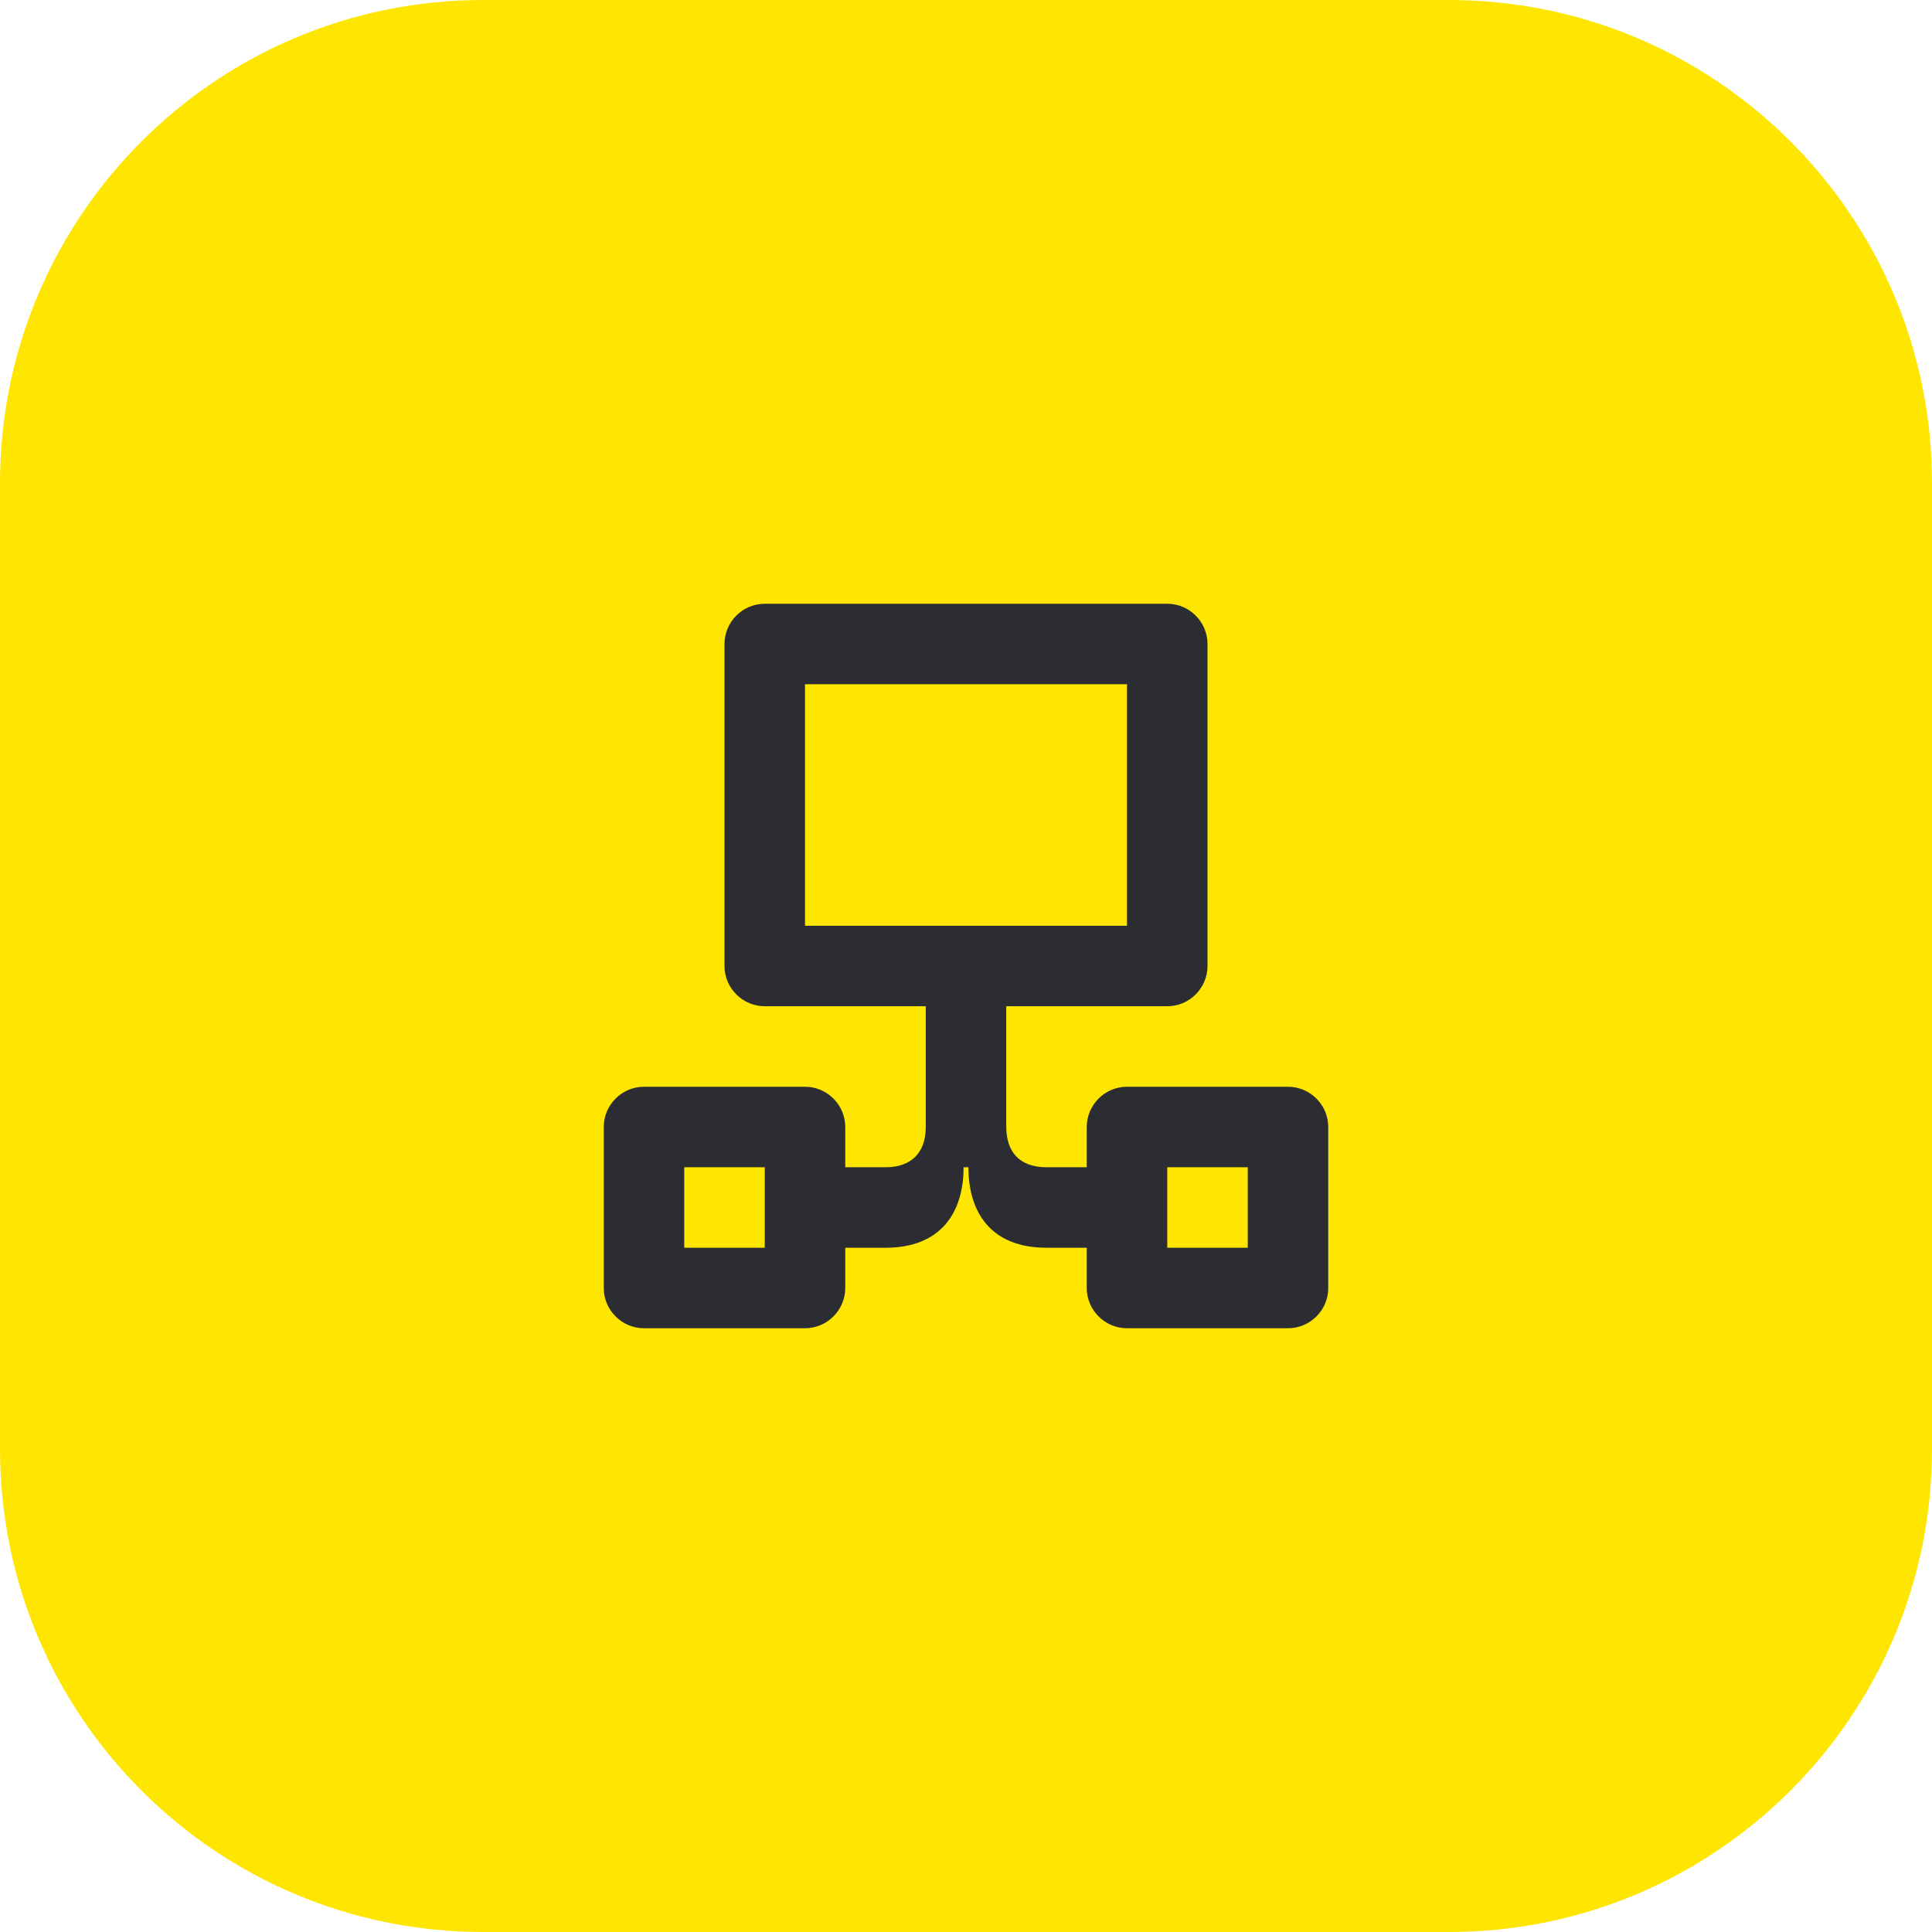
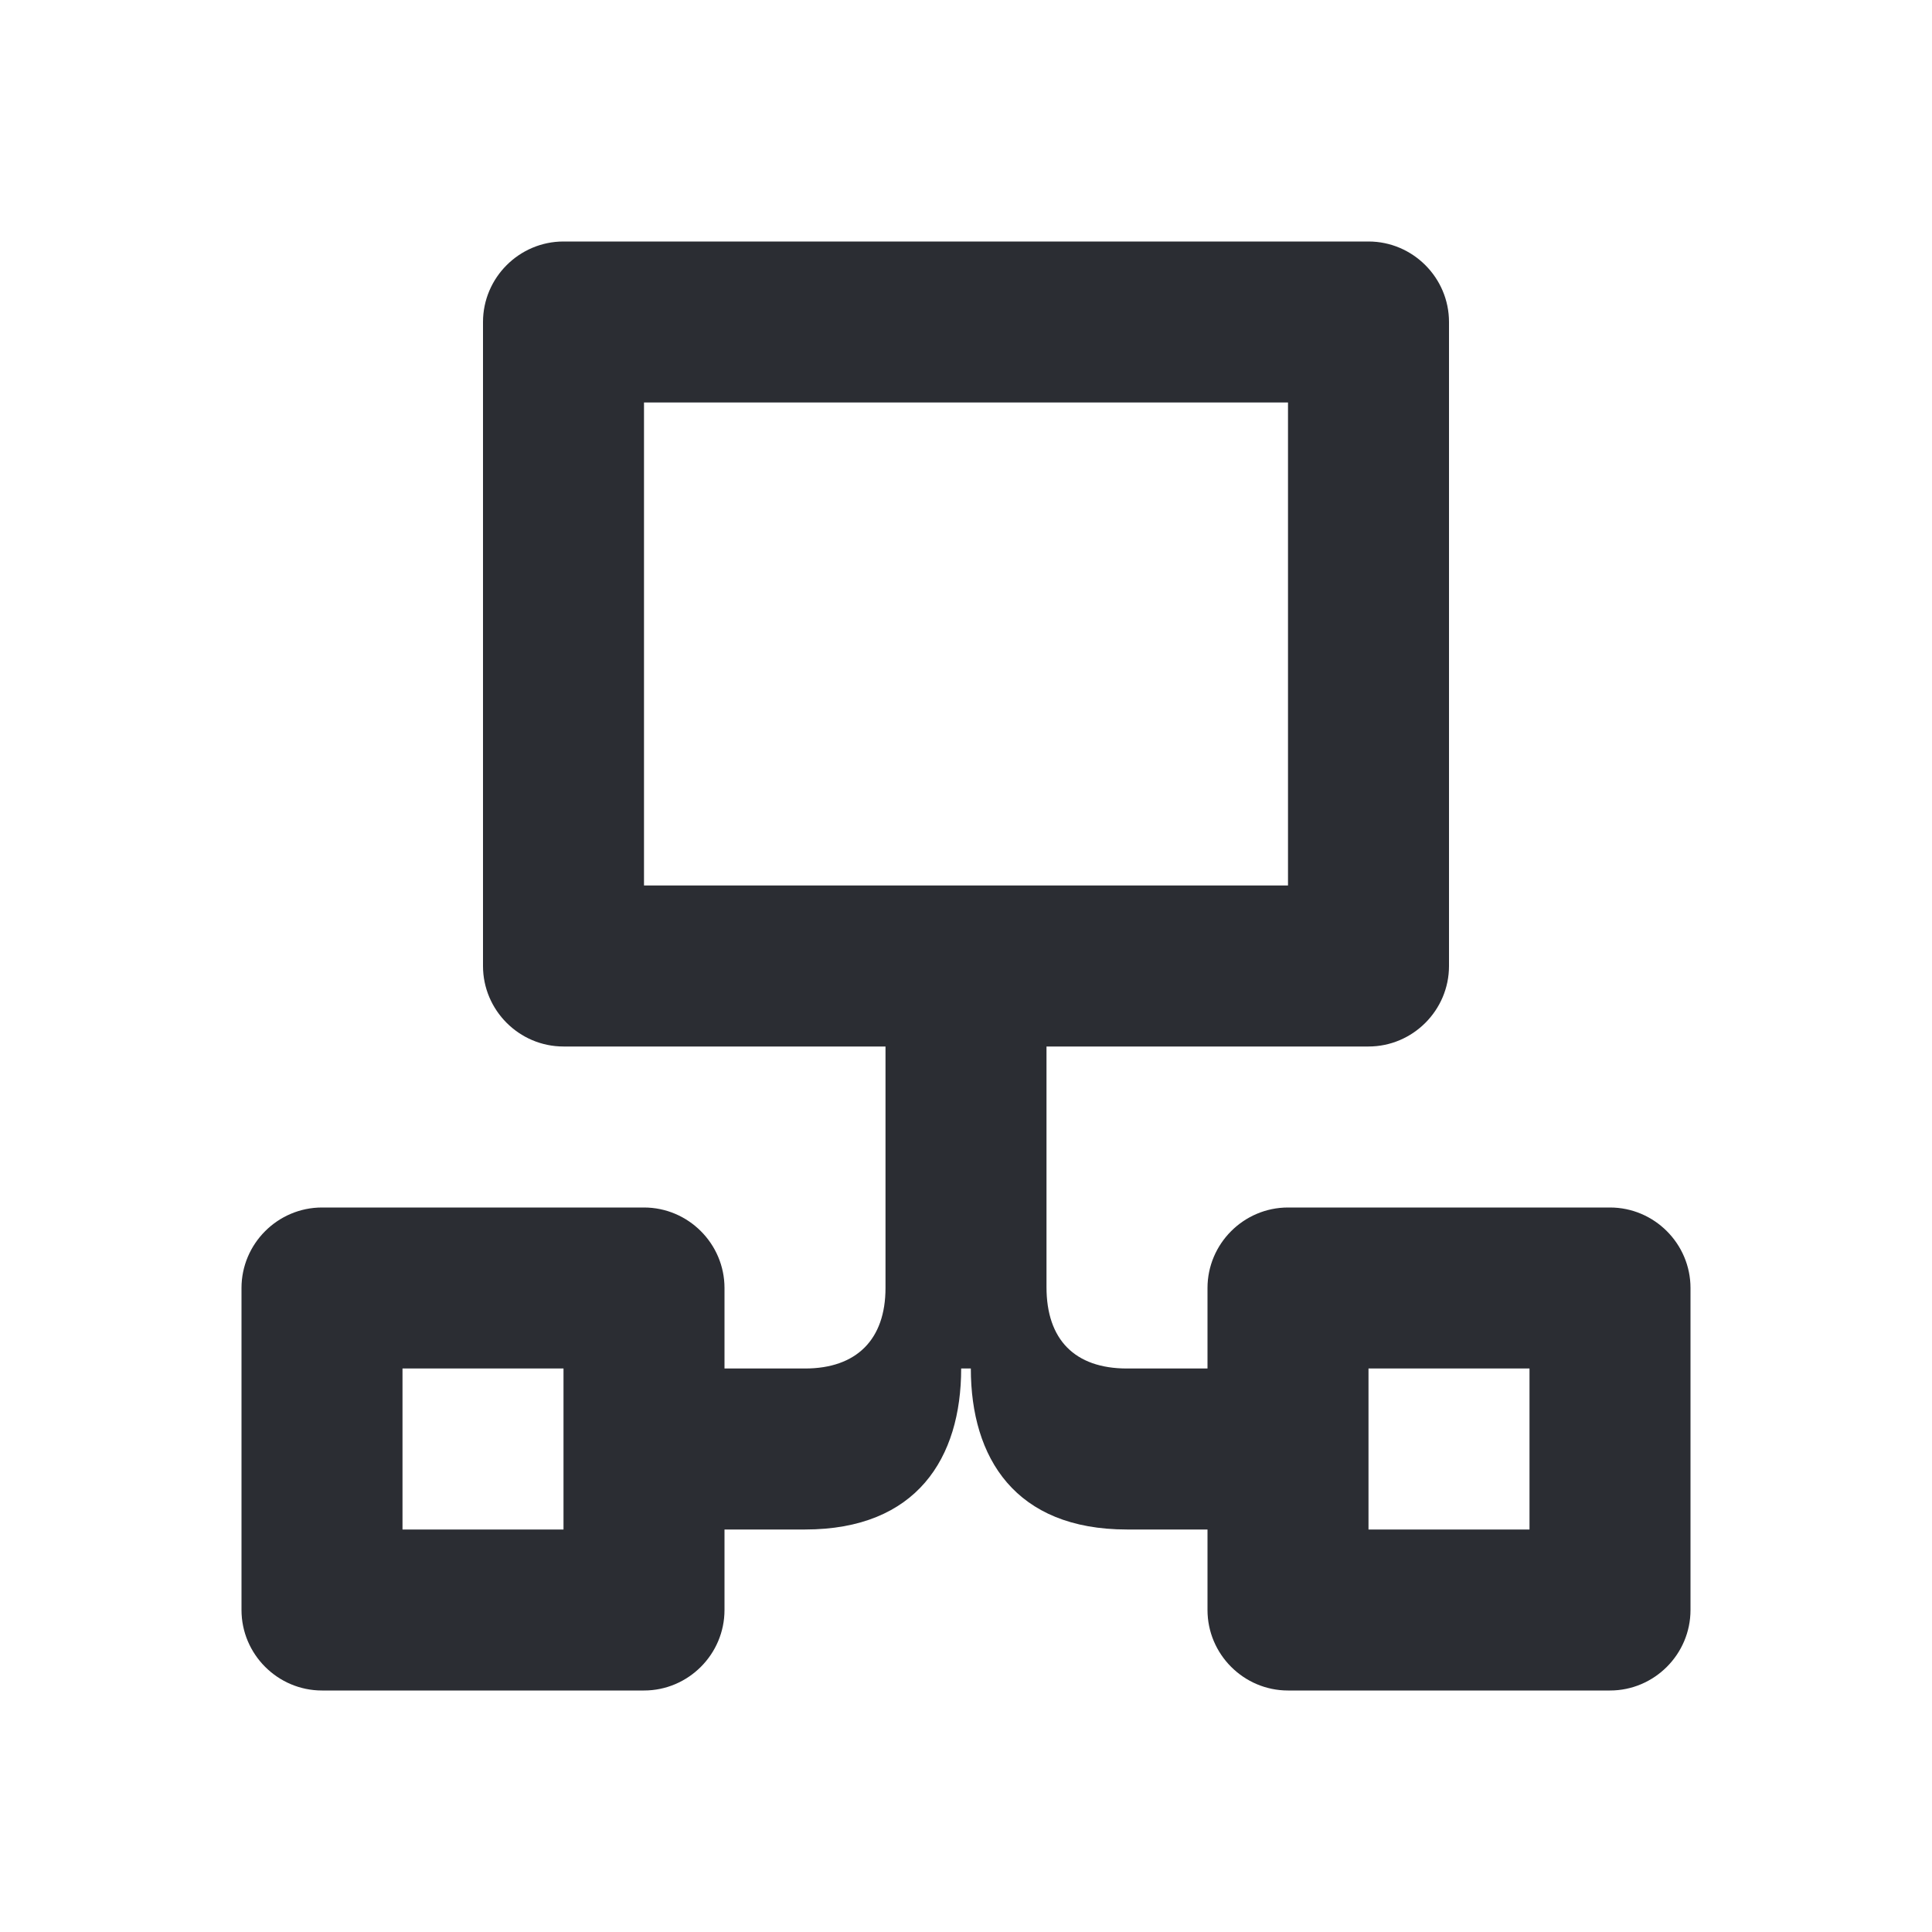
- <svg xmlns="http://www.w3.org/2000/svg" width="48" height="48" viewBox="0 0 48 48" fill="none">
-   <rect width="48" height="48" rx="12" fill="#FEE600" />
-   <path d="M20 23V17H28V23H20ZM29 31V29H31V31H29ZM17 31V29H19V31H17ZM16 33H20C20.55 33 21 32.55 21 32V31H22C23.39 31 23.94 30.11 23.94 29H24.06C24.06 30.11 24.61 31 26 31H27V32C27 32.55 27.45 33 28 33H32C32.55 33 33 32.55 33 32V28C33 27.45 32.55 27 32 27H28C27.45 27 27 27.45 27 28V29H26C25.35 29 25 28.64 25 27.99V25H29C29.55 25 30 24.55 30 24V16C30 15.45 29.55 15 29 15H19C18.45 15 18 15.45 18 16V24C18 24.55 18.45 25 19 25H23V28C23 28.64 22.64 29 22 29H21V28C21 27.45 20.55 27 20 27H16C15.45 27 15 27.45 15 28V32C15 32.55 15.45 33 16 33Z" fill="#2B2D33" />
+ <svg xmlns="http://www.w3.org/2000/svg" width="24" height="24" viewBox="0 0 24 24" fill="none">
+   <g id="scheme-1">
+     <path id="Vector" d="M8 11V5H16V11H8ZM17 19V17H19V19H17ZM5 19V17H7V19H5ZM4 21H8C8.55 21 9 20.55 9 20V19H10C11.39 19 11.94 18.11 11.94 17H12.06C12.06 18.11 12.61 19 14 19H15V20C15 20.55 15.45 21 16 21H20C20.55 21 21 20.55 21 20V16C21 15.45 20.55 15 20 15H16C15.45 15 15 15.45 15 16V17H14C13.35 17 13 16.64 13 15.99V13H17C17.55 13 18 12.55 18 12V4C18 3.45 17.55 3 17 3H7C6.45 3 6 3.45 6 4V12C6 12.55 6.45 13 7 13H11V16C11 16.64 10.64 17 10 17H9V16C9 15.45 8.55 15 8 15H4C3.45 15 3 15.45 3 16V20C3 20.55 3.45 21 4 21Z" fill="#2B2D33" />
+   </g>
</svg>
